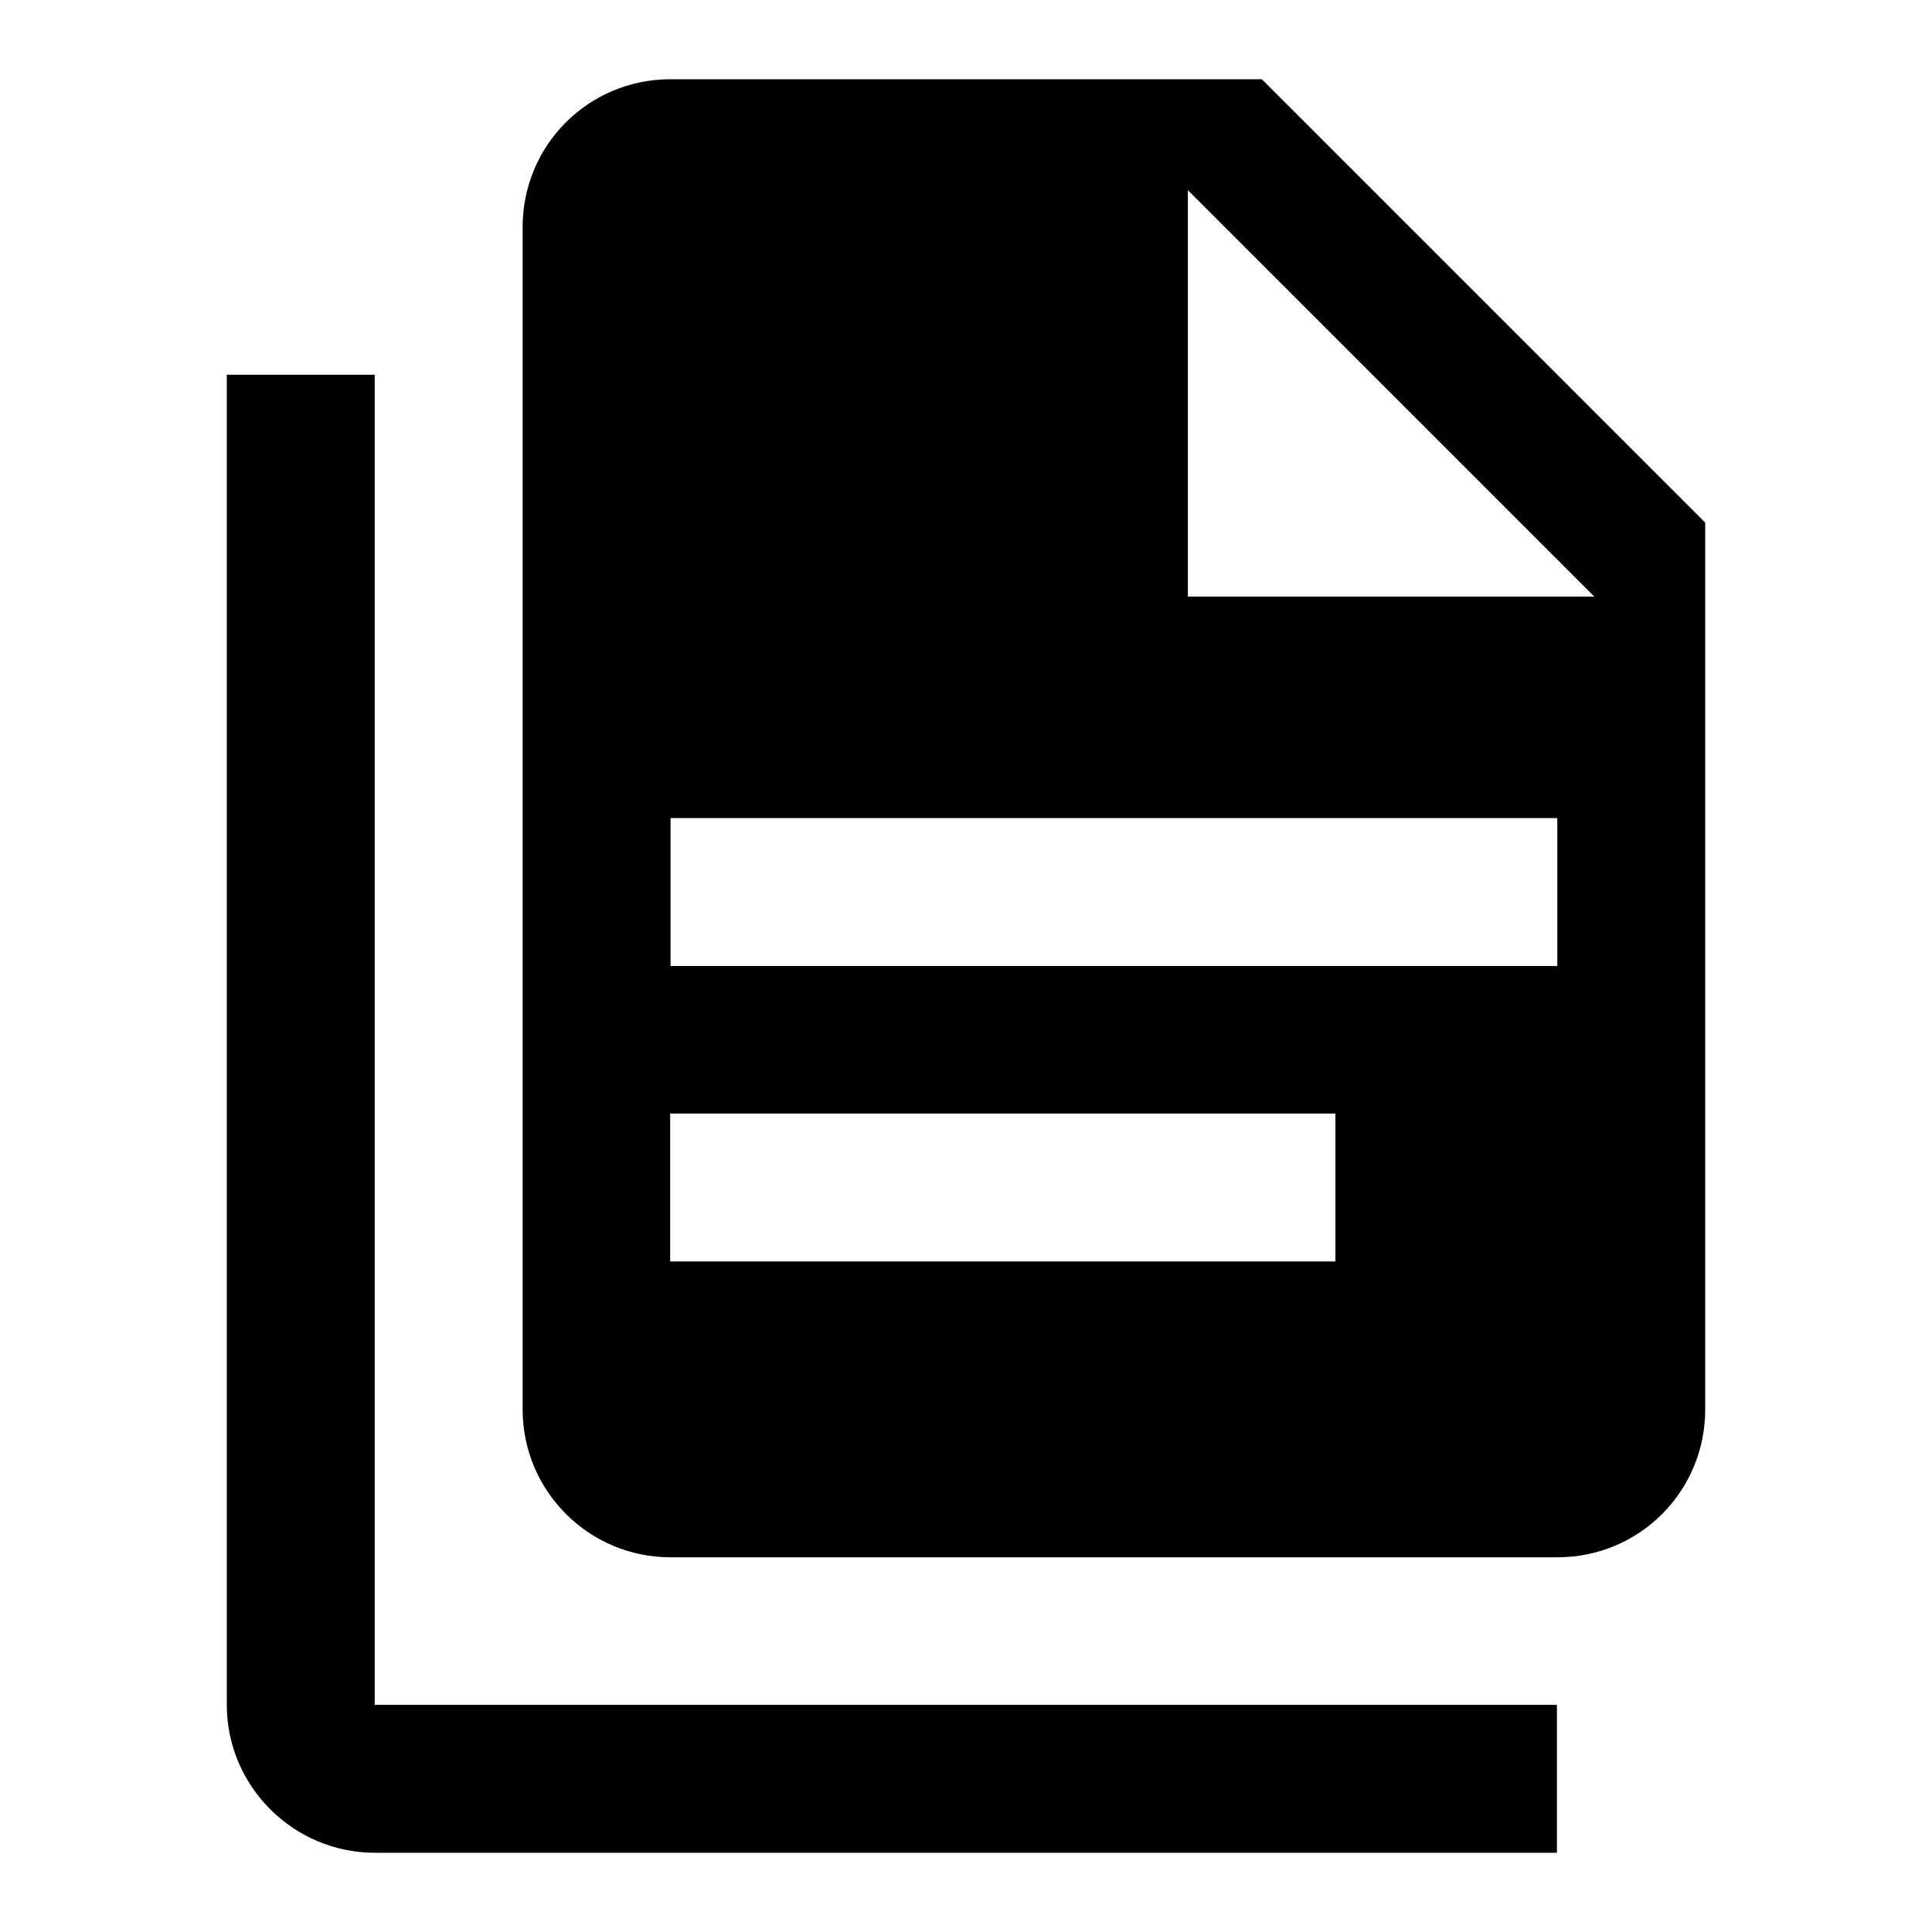
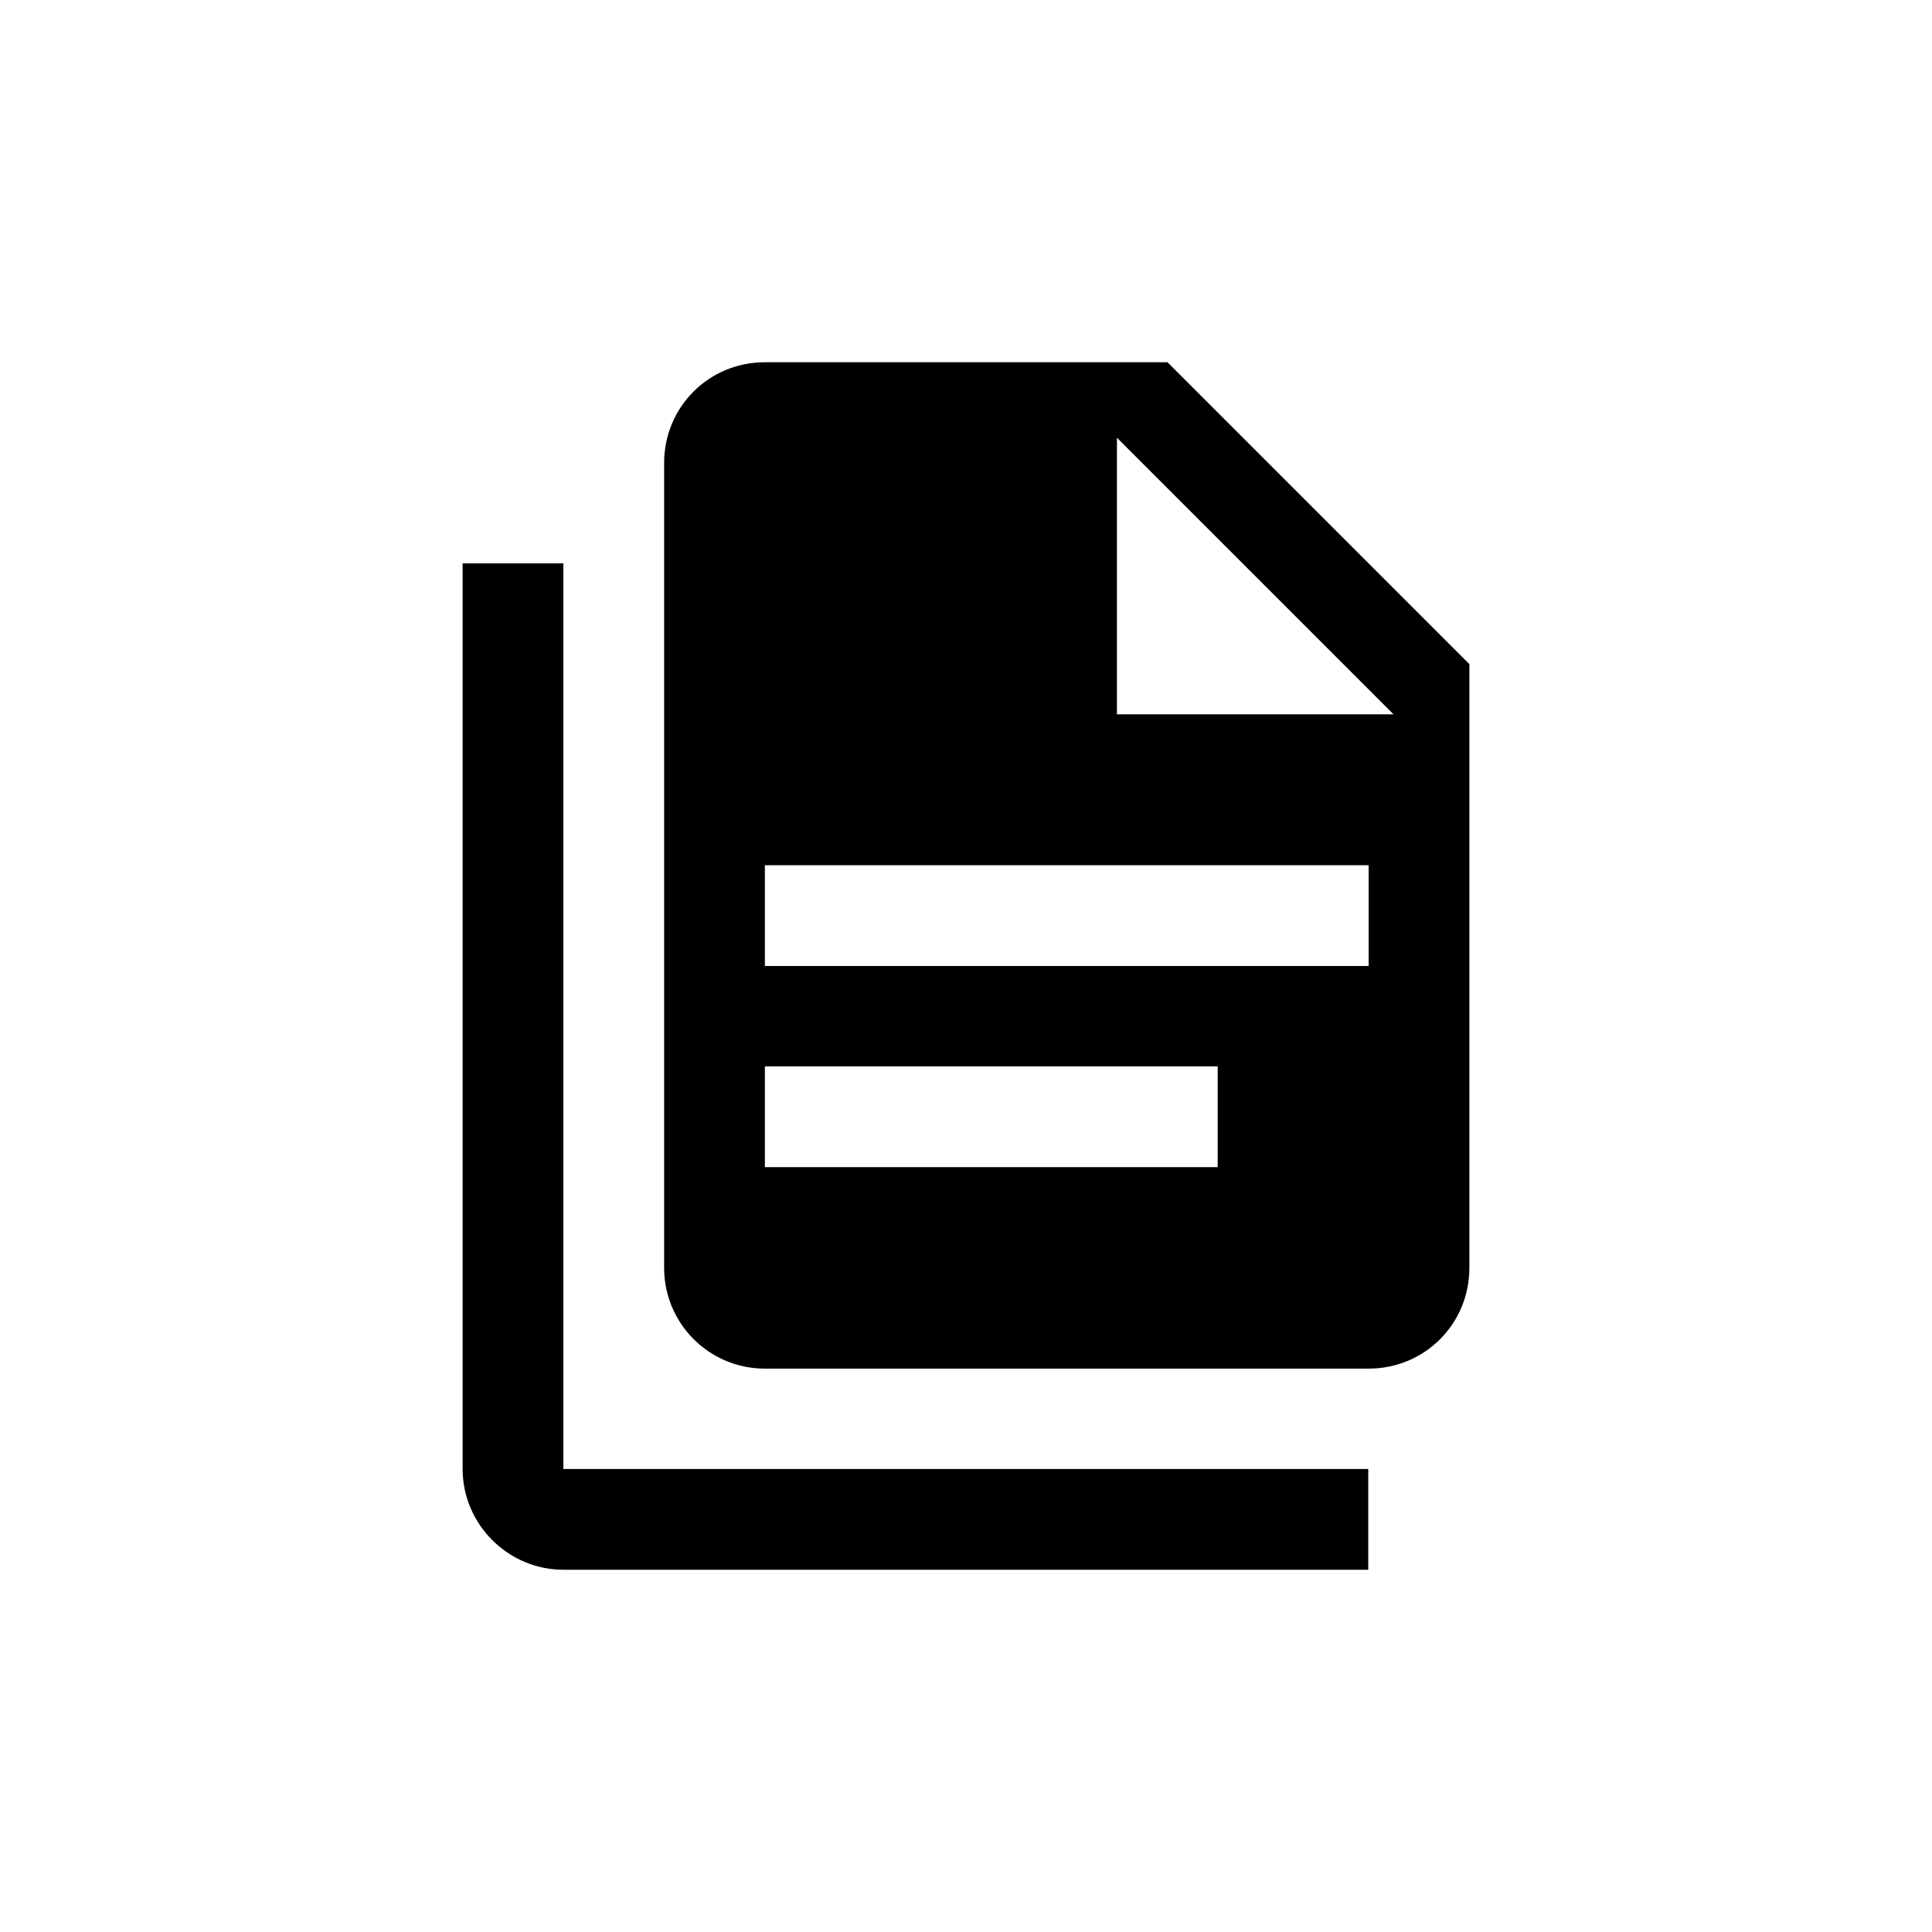
- <svg xmlns="http://www.w3.org/2000/svg" width="512" height="512" data-name="Layer 1" viewBox="0 0 512 512">
-   <path d="M99.3 99.3v352.5h313.3V491H99.3c-21.5 0-39.2-17.6-39.2-39.2V99.3zm215.5 58.8h107.7L314.8 50.4zM177.7 21h156.7l117.5 117.5v235c0 21.7-17.4 39.2-39.2 39.2h-235c-21.7 0-39.2-17.6-39.2-39.2V60.2c0-21.7 17.4-39.2 39.2-39.2m176.2 313.3v-39.2H177.6v39.2zm58.8-78.3v-39.2h-235V256z" />
+ <svg xmlns="http://www.w3.org/2000/svg" id="Layer_1" data-name="Layer 1" version="1.1" viewBox="0 0 512 512">
+   <path class="cls-1" d="M149.3,149.3v240h213.3v26.7h-213.3c-14.6,0-26.7-12-26.7-26.7v-240h26.7ZM296,189.3h73.3l-73.3-73.3v73.3ZM202.7,96h106.7l80,80v160c0,14.8-11.8,26.7-26.7,26.7h-160c-14.8,0-26.7-12-26.7-26.7V122.7c0-14.8,11.8-26.7,26.7-26.7h0ZM322.7,309.3v-26.7h-120v26.7h120ZM362.7,256v-26.7h-160v26.7h160Z" />
</svg>
